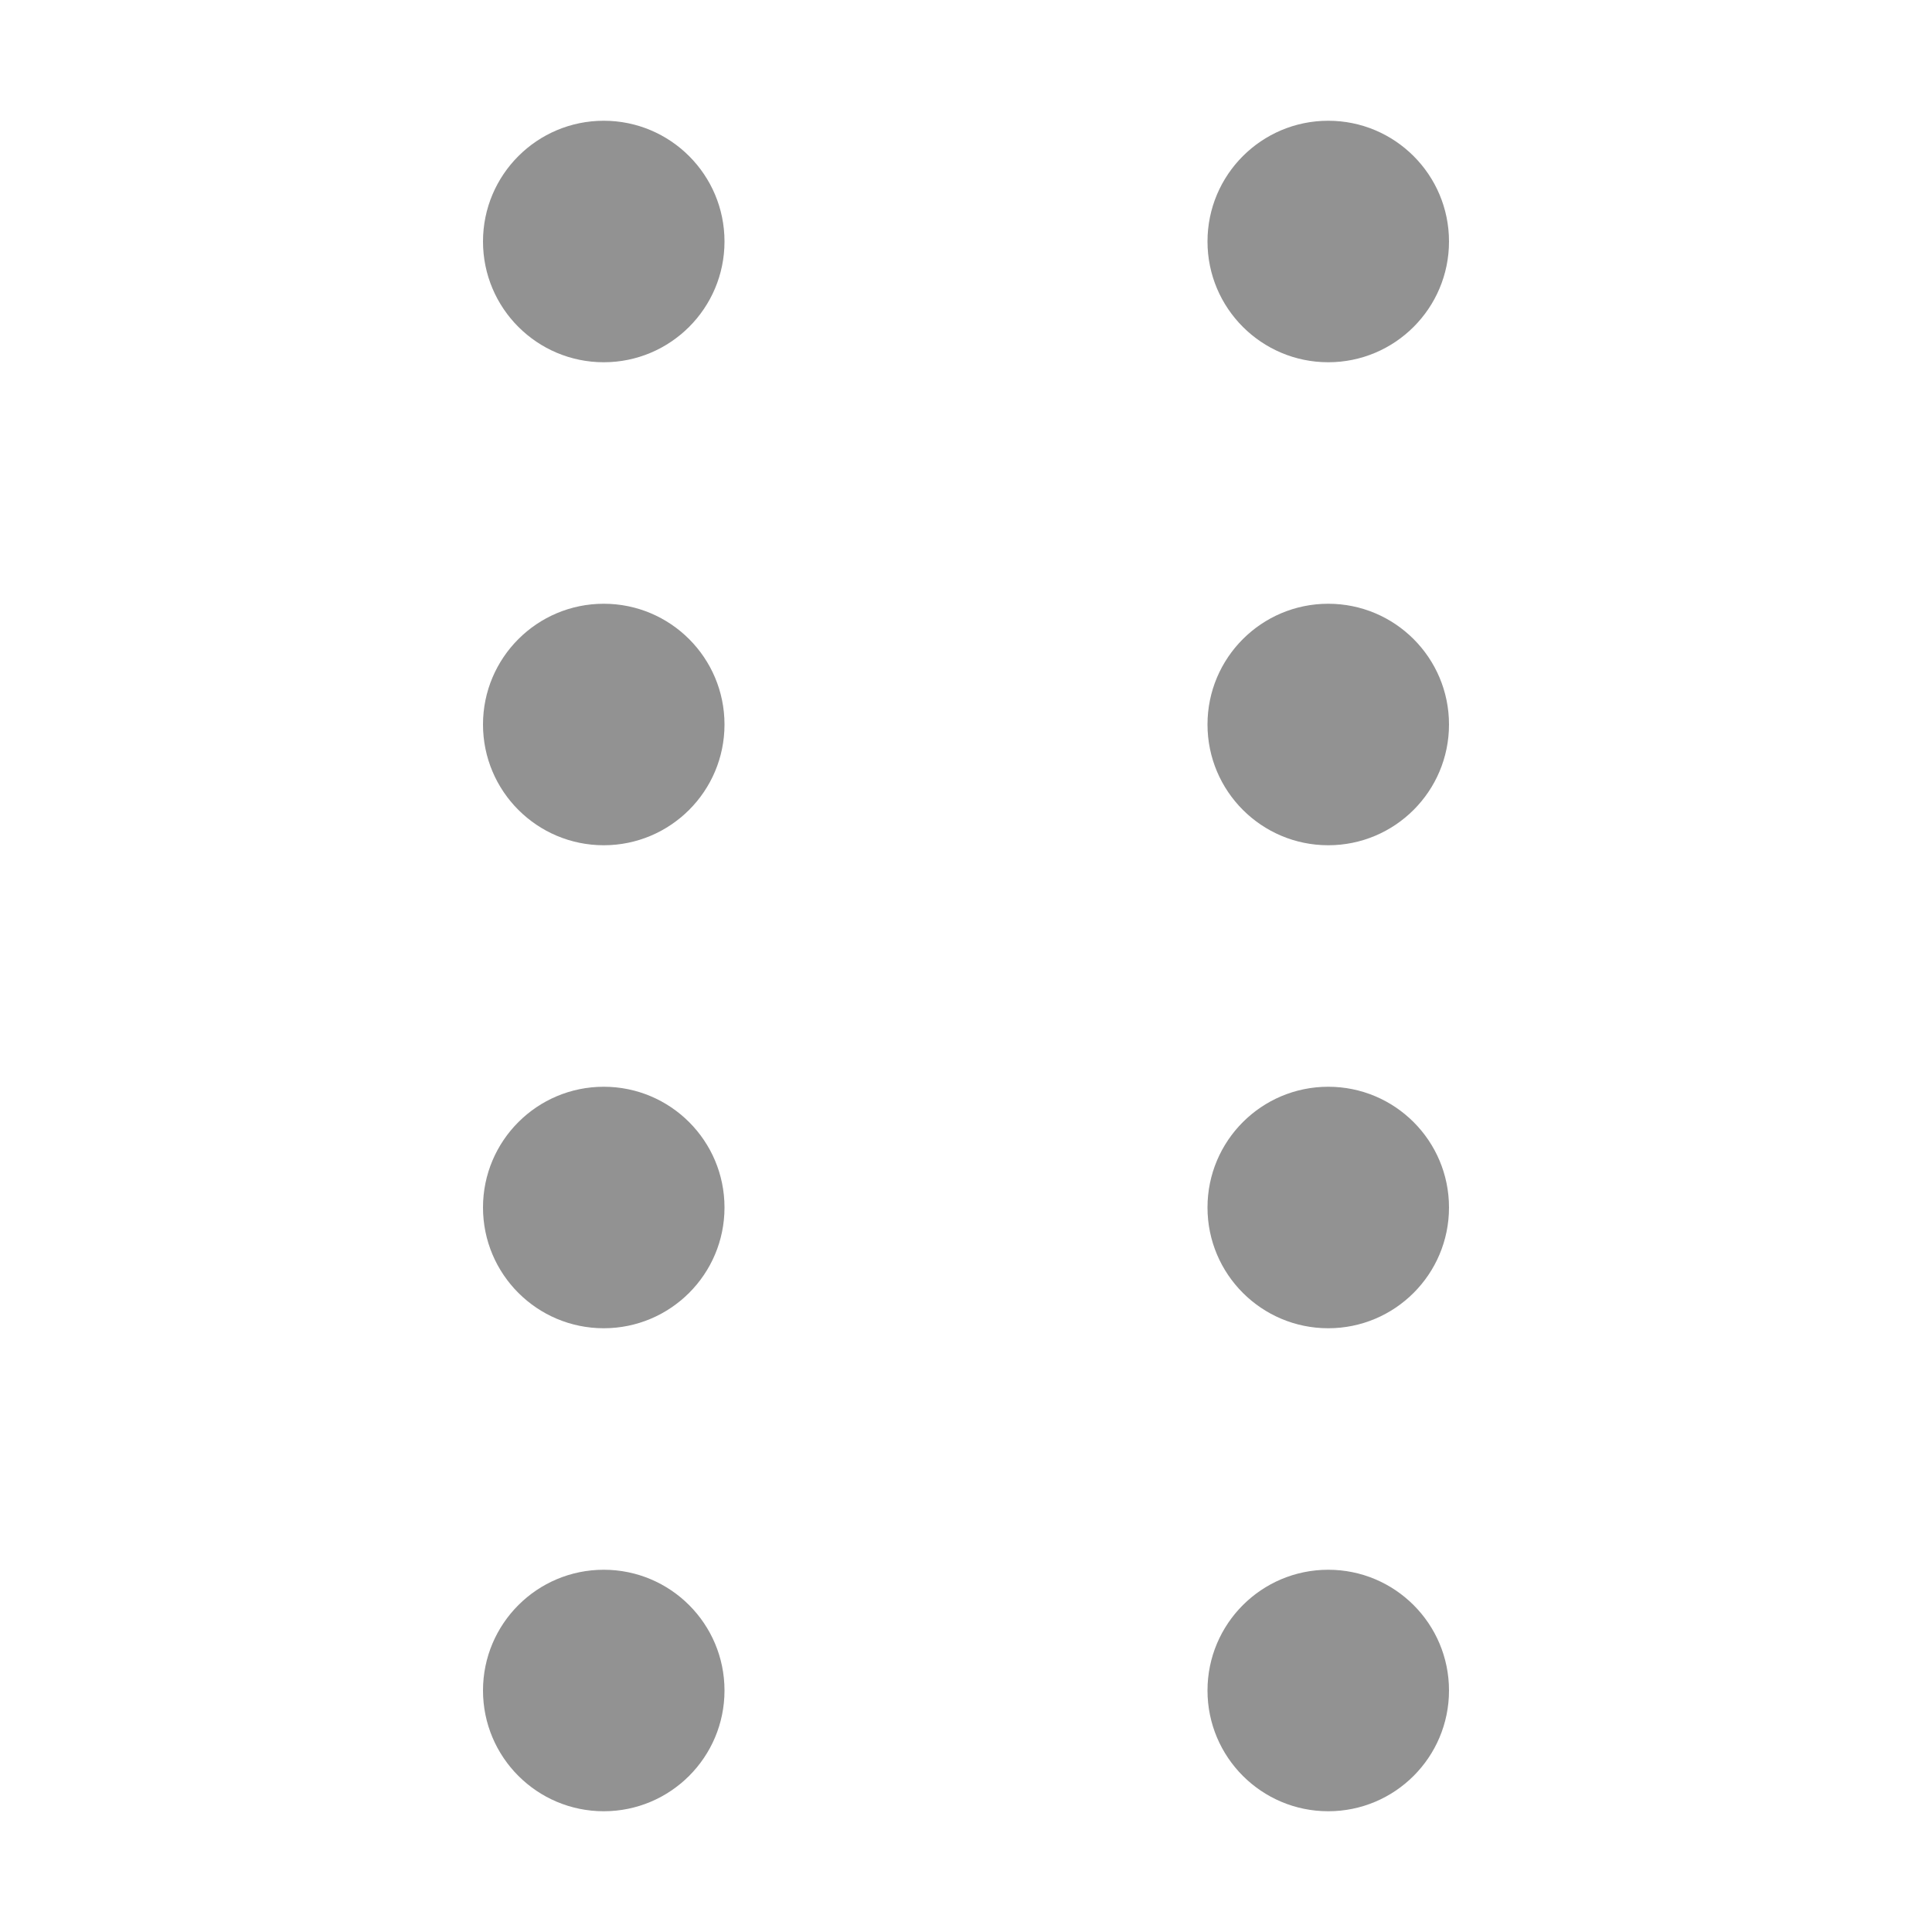
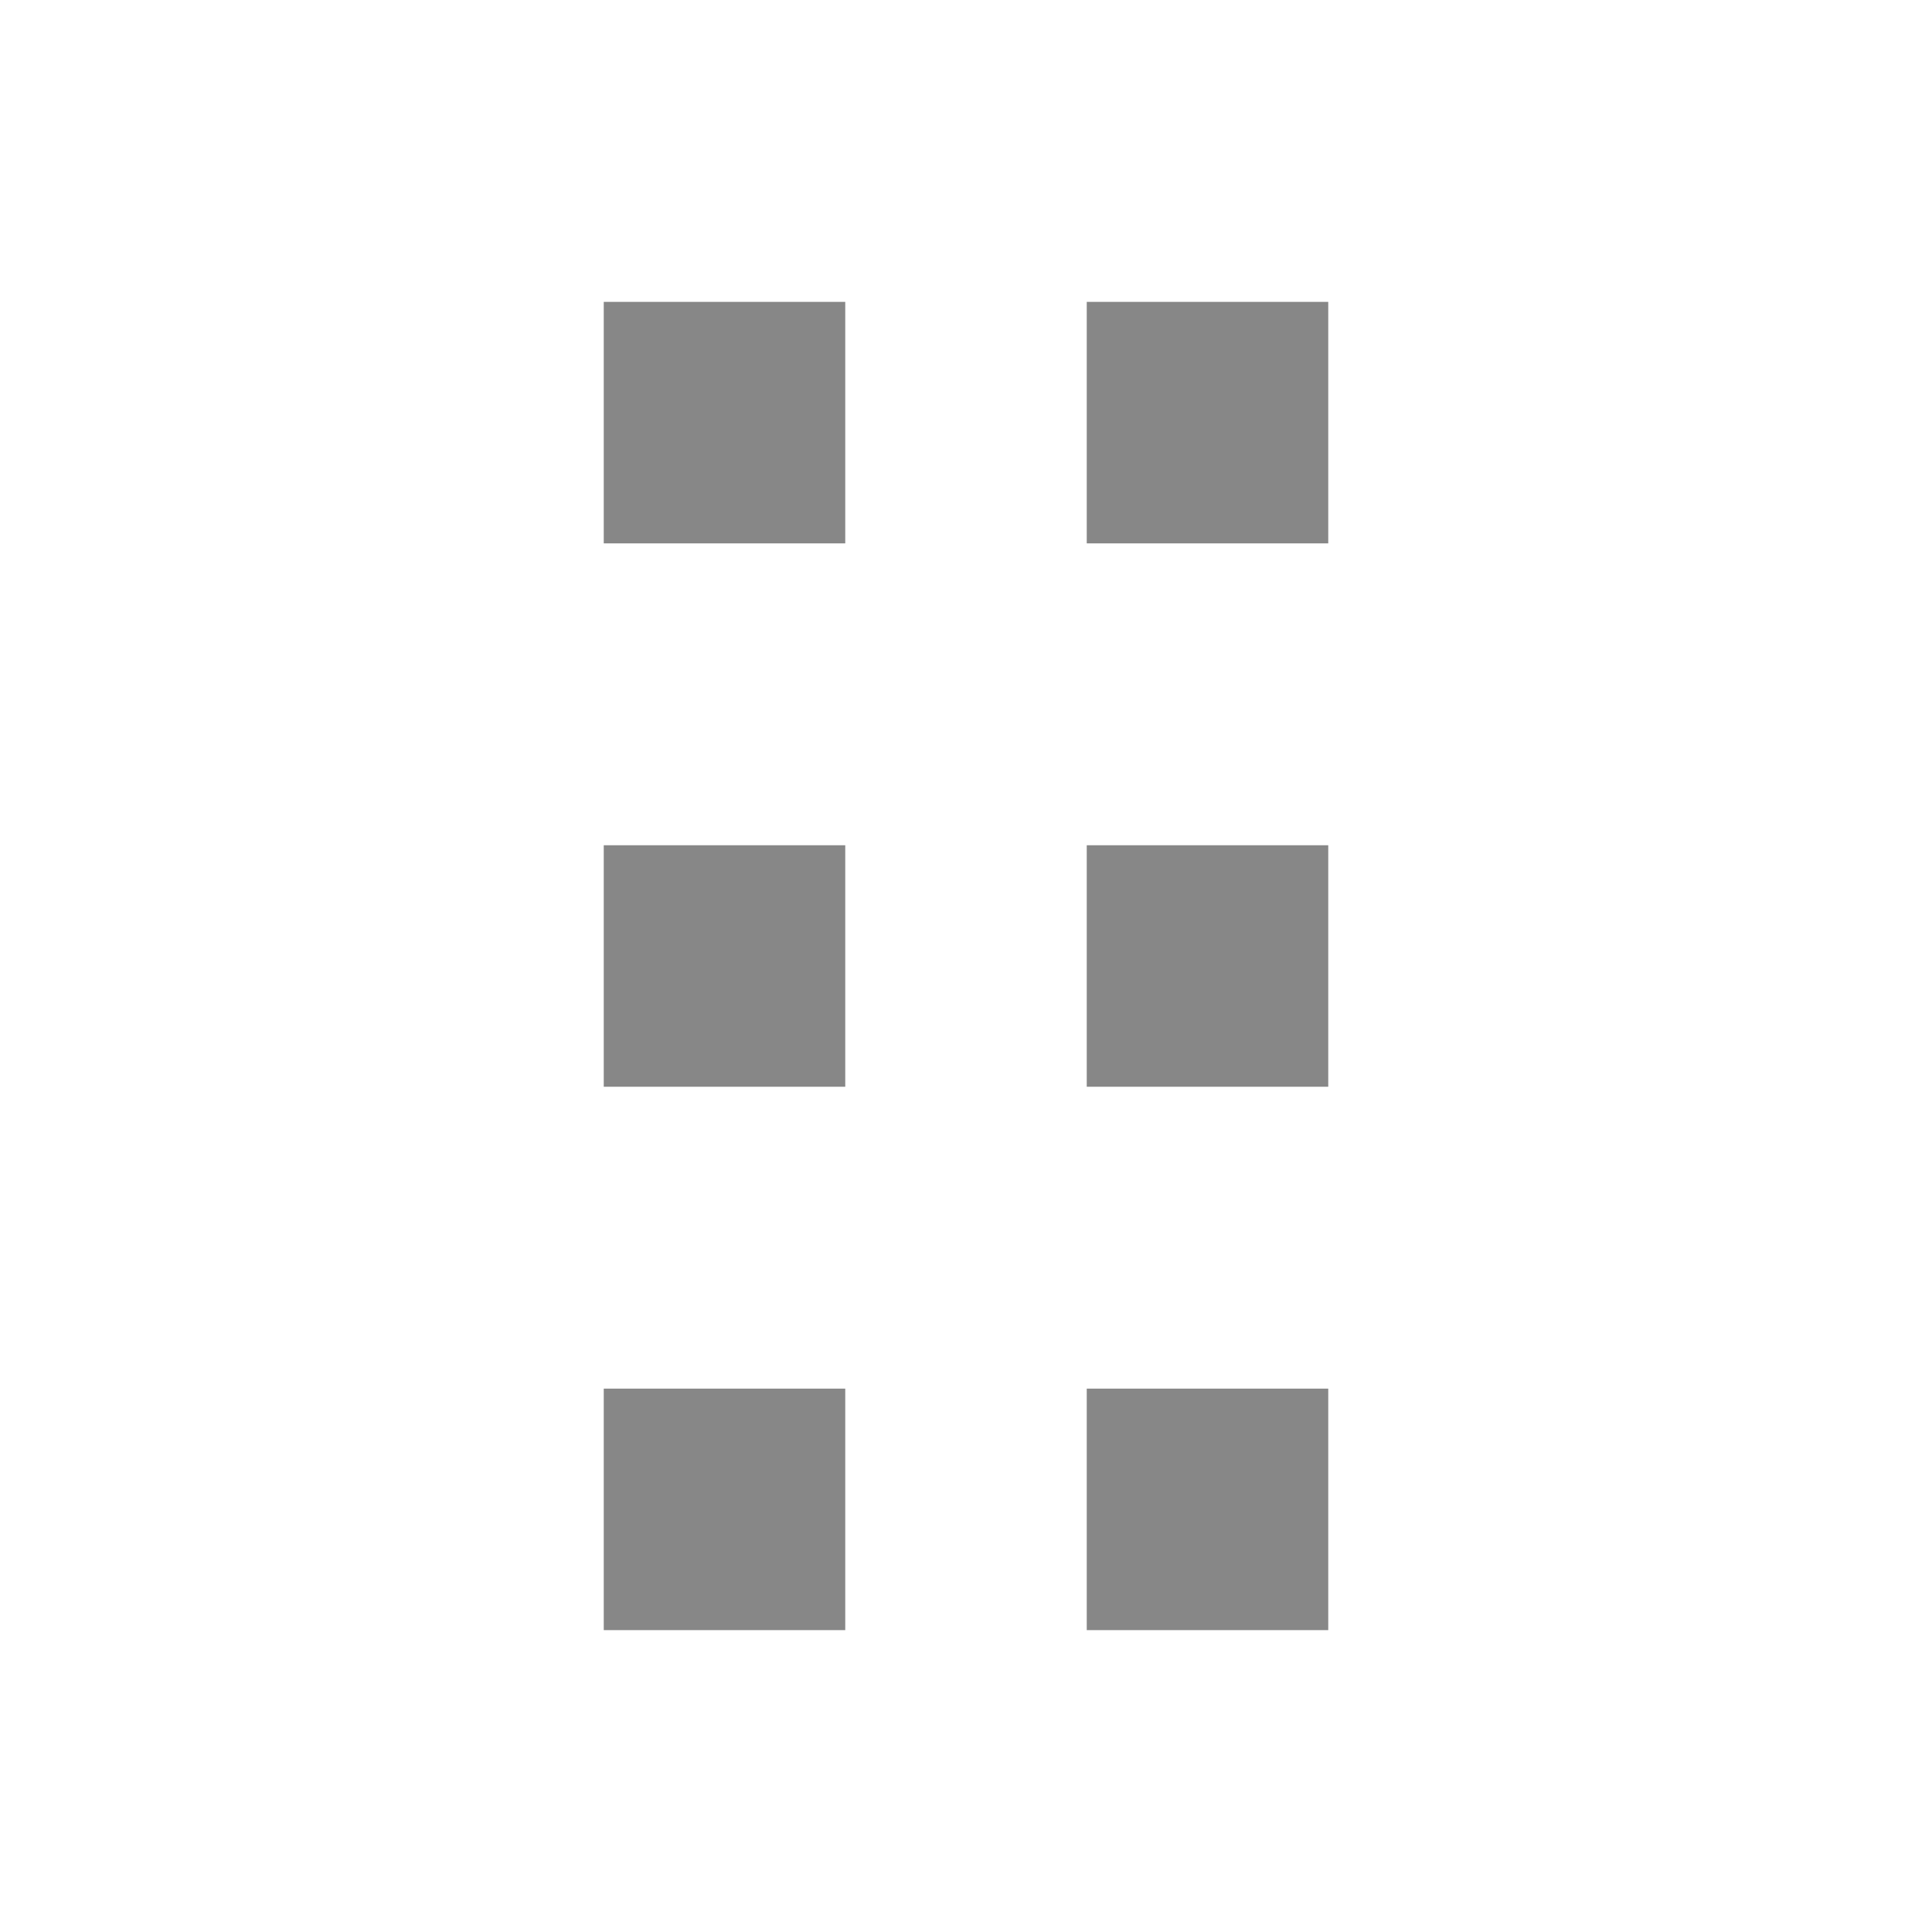
- <svg xmlns="http://www.w3.org/2000/svg" t="1656507996627" class="icon" viewBox="0 0 1024 1024" version="1.1" p-id="9241" width="200" height="200">
+ <svg xmlns="http://www.w3.org/2000/svg" t="1656579135379" class="icon" viewBox="0 0 1024 1024" version="1.1" p-id="10381" width="200" height="200">
  <defs>
    <style type="text/css">html, * { user-select: text !important; }
</style>
  </defs>
-   <path d="M320 64a64 64 0 1 0 0 128 64 64 0 0 0 0-128zM704 64a64 64 0 1 0 0 128 64 64 0 0 0 0-128zM256 384a64 64 0 1 1 128 0 64 64 0 0 1-128 0zM704 320a64 64 0 1 0 0 128 64 64 0 0 0 0-128zM256 640a64 64 0 1 1 128 0 64 64 0 0 1-128 0zM320 832a64 64 0 1 0 0 128 64 64 0 0 0 0-128zM640 640a64 64 0 1 1 128 0 64 64 0 0 1-128 0zM704 832a64 64 0 1 0 0 128 64 64 0 0 0 0-128z" fill="#878787" fill-opacity=".9" p-id="9242" />
+   <path d="M448 160H320v128h128v-128zM448 448H320v128h128V448z m-128 288h128v128H320v-128z m384-576H576v128h128v-128zM576 448h128v128H576V448z m128 288H576v128h128v-128z" fill="#878787" p-id="10382" />
</svg>
